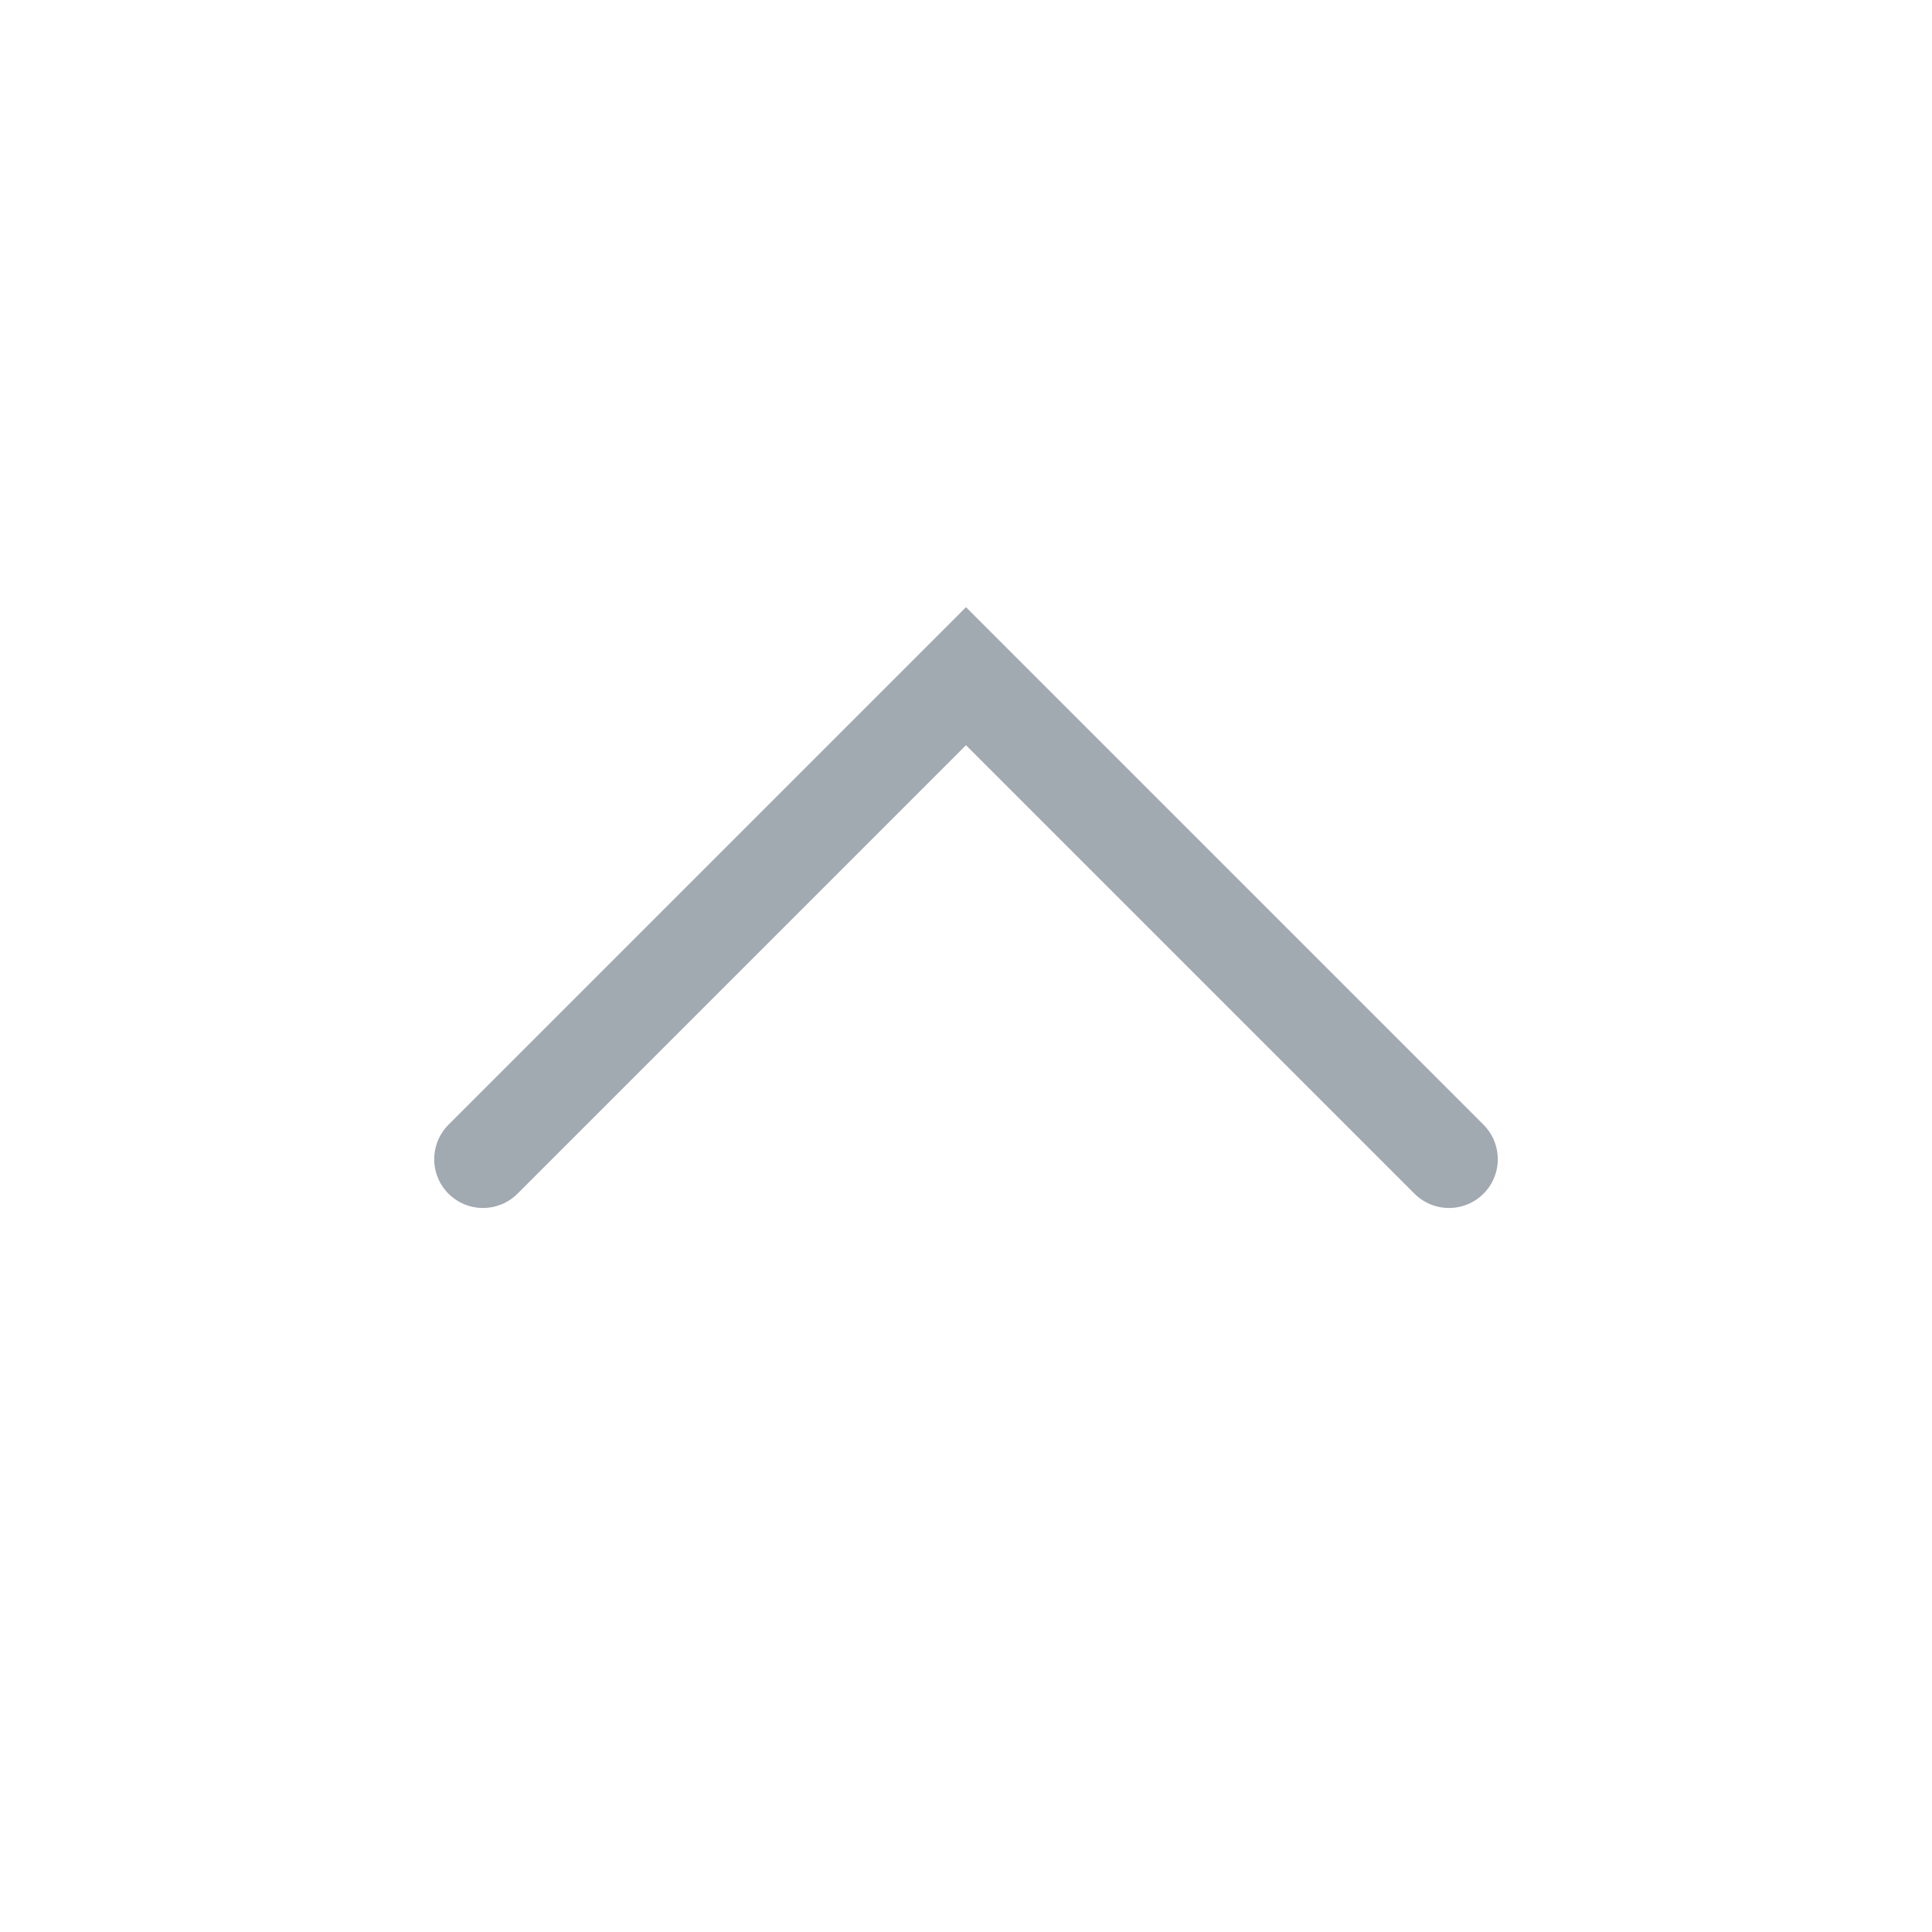
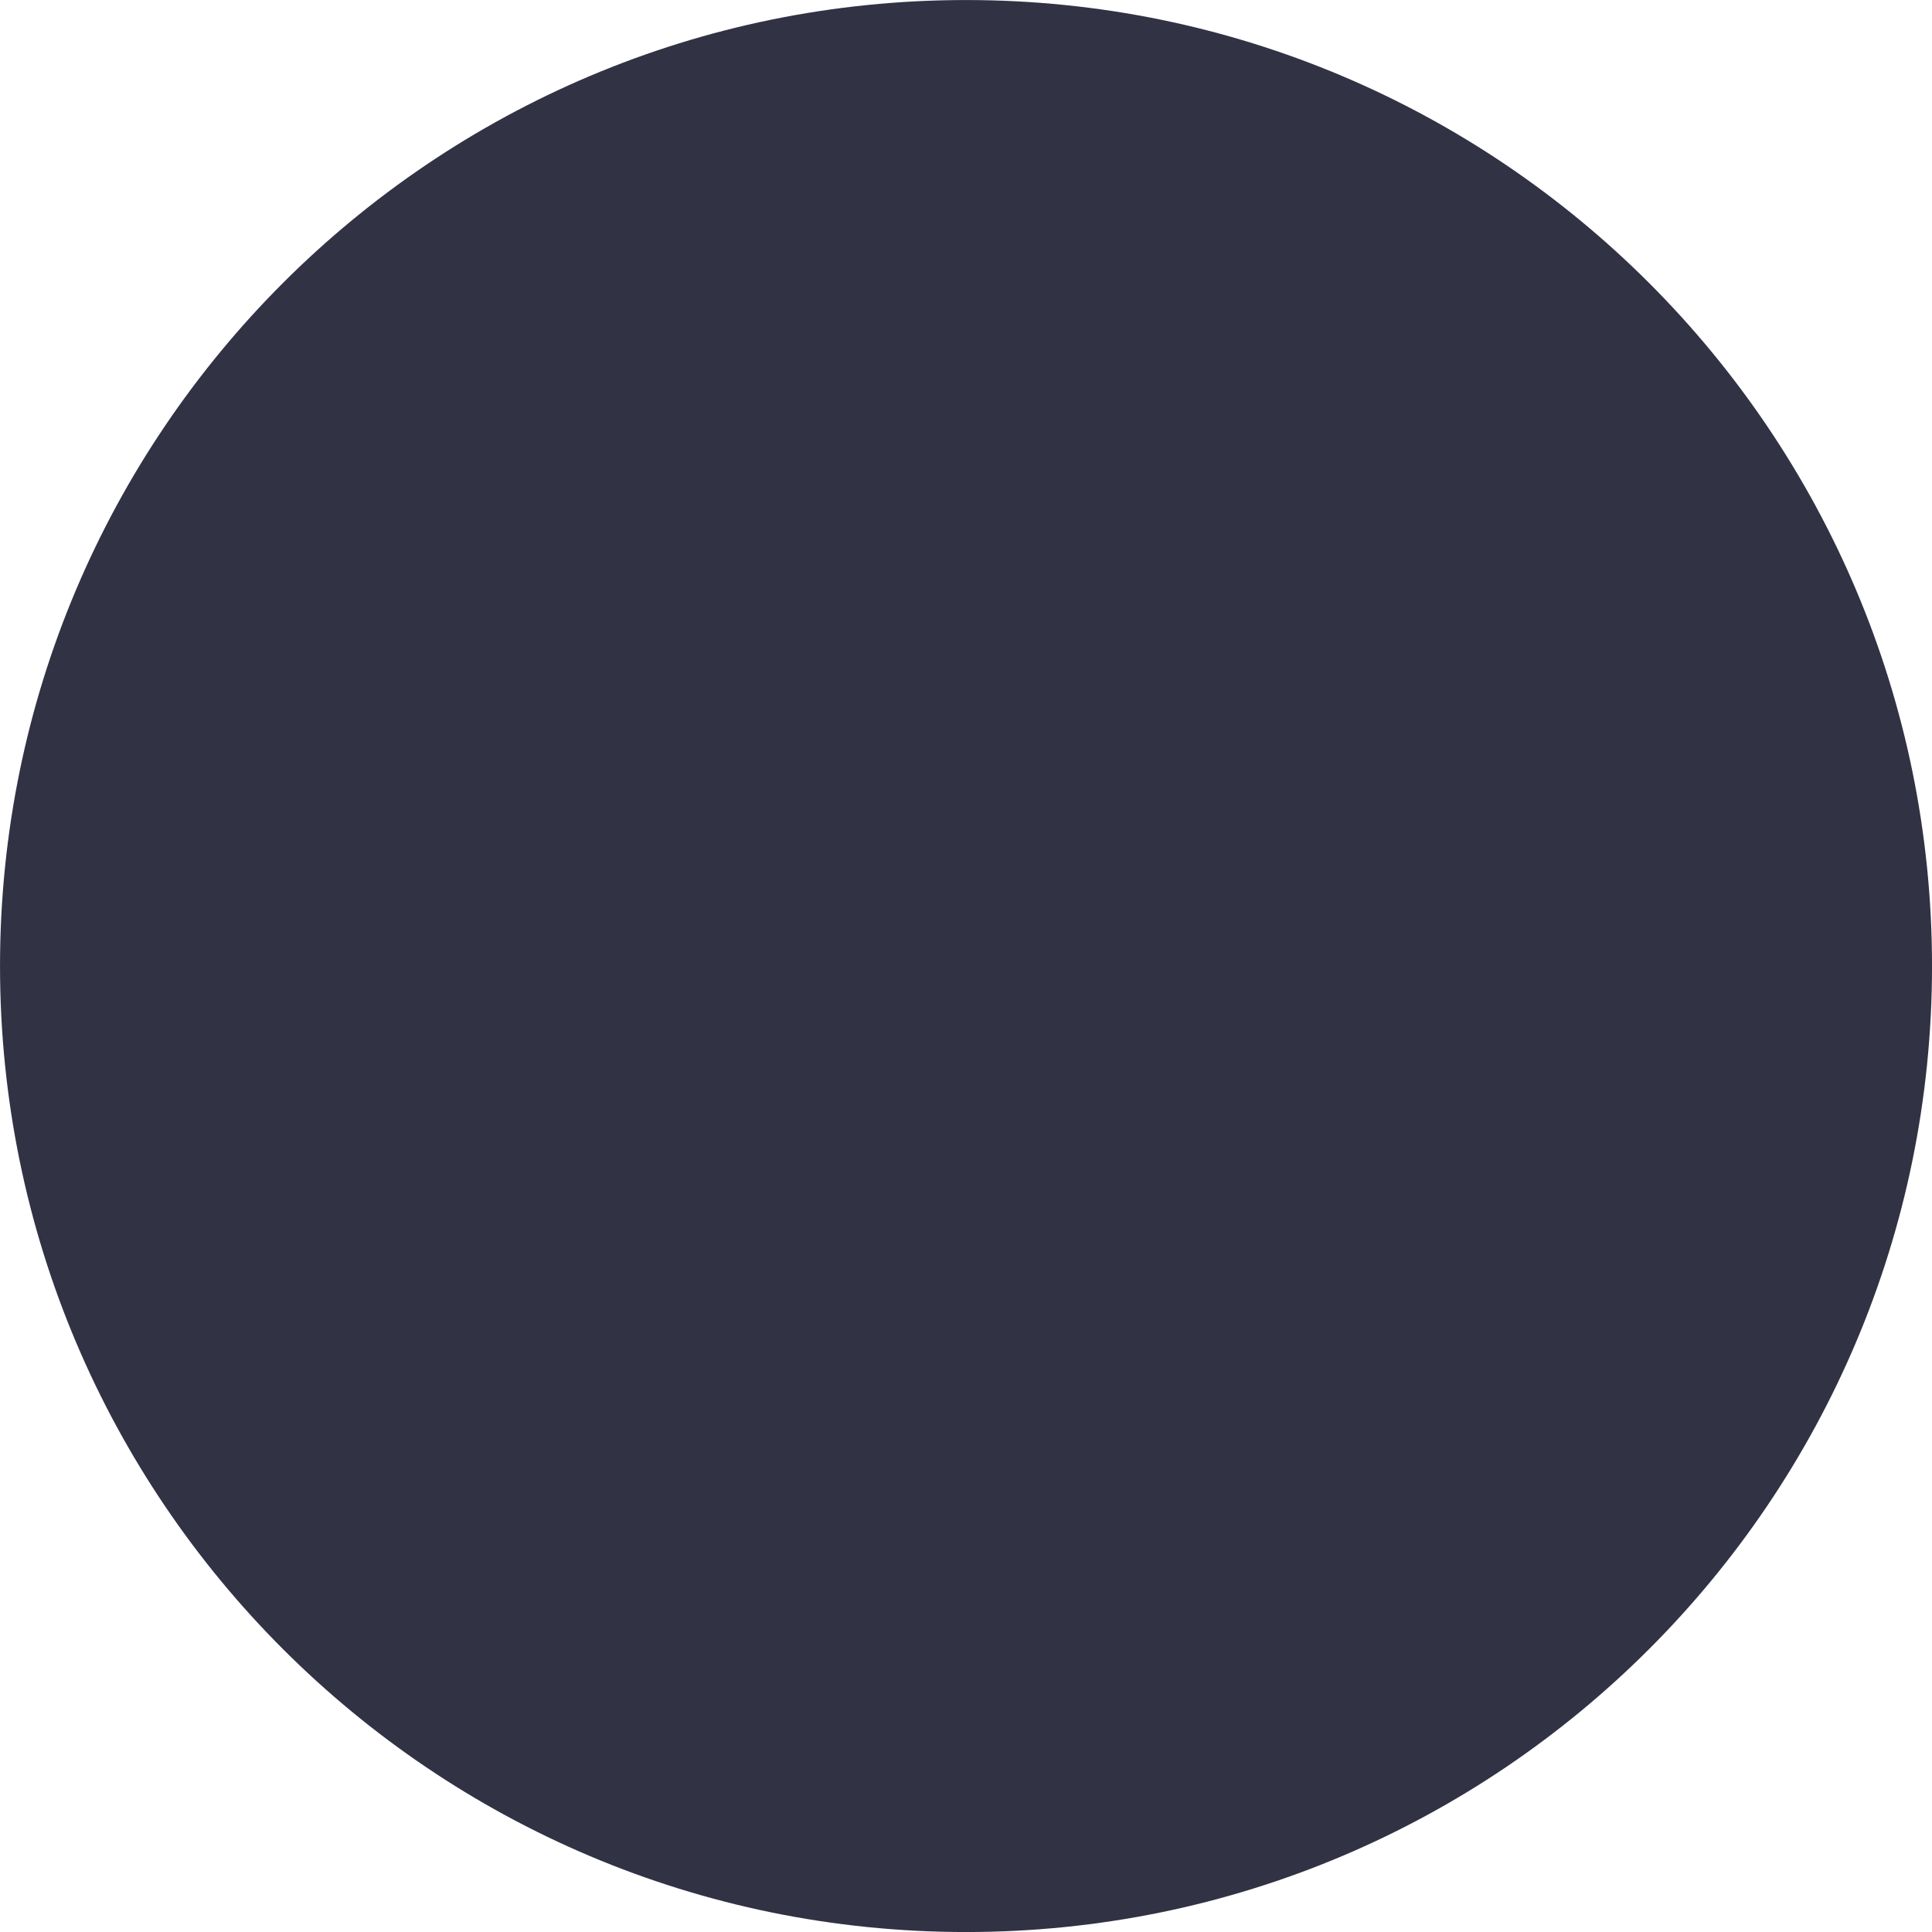
<svg xmlns="http://www.w3.org/2000/svg" viewBox="0 0 50 50" version="1.2" baseProfile="tiny">
  <defs>
</defs>
  <g fill="none" stroke="black" stroke-width="1" fill-rule="evenodd" stroke-linecap="square" stroke-linejoin="bevel">
-     <g fill="none" stroke="#a1a9b1" stroke-opacity="1" stroke-width="1.01" stroke-linecap="round" stroke-linejoin="miter" stroke-miterlimit="2" transform="matrix(2.5,0,0,2.5,2.5,2.5)" font-family="Noto Sans" font-size="10" font-weight="400" font-style="normal">
-       <polyline fill="none" vector-effect="none" points="4,11 9,6 14,11 " />
+     <g fill="#313244" fill-opacity="1" stroke="none" transform="matrix(0.714286,0,0,0.714286,-228.571,-795.371)" font-family="MesloLGL Nerd Font" font-size="10" font-weight="400" font-style="normal">
+       <circle cx="355" cy="1148.52" r="35" />
    </g>
-     <g fill="none" stroke="#000000" stroke-opacity="1" stroke-width="1" stroke-linecap="square" stroke-linejoin="bevel" transform="matrix(1,0,0,1,0,0)" font-family="Noto Sans" font-size="10" font-weight="400" font-style="normal">
+     <g fill="none" stroke="#000000" stroke-opacity="1" stroke-width="1" stroke-linecap="square" stroke-linejoin="bevel" transform="matrix(1,0,0,1,0,0)" font-family="MesloLGL Nerd Font" font-size="10" font-weight="400" font-style="normal">
</g>
  </g>
</svg>
